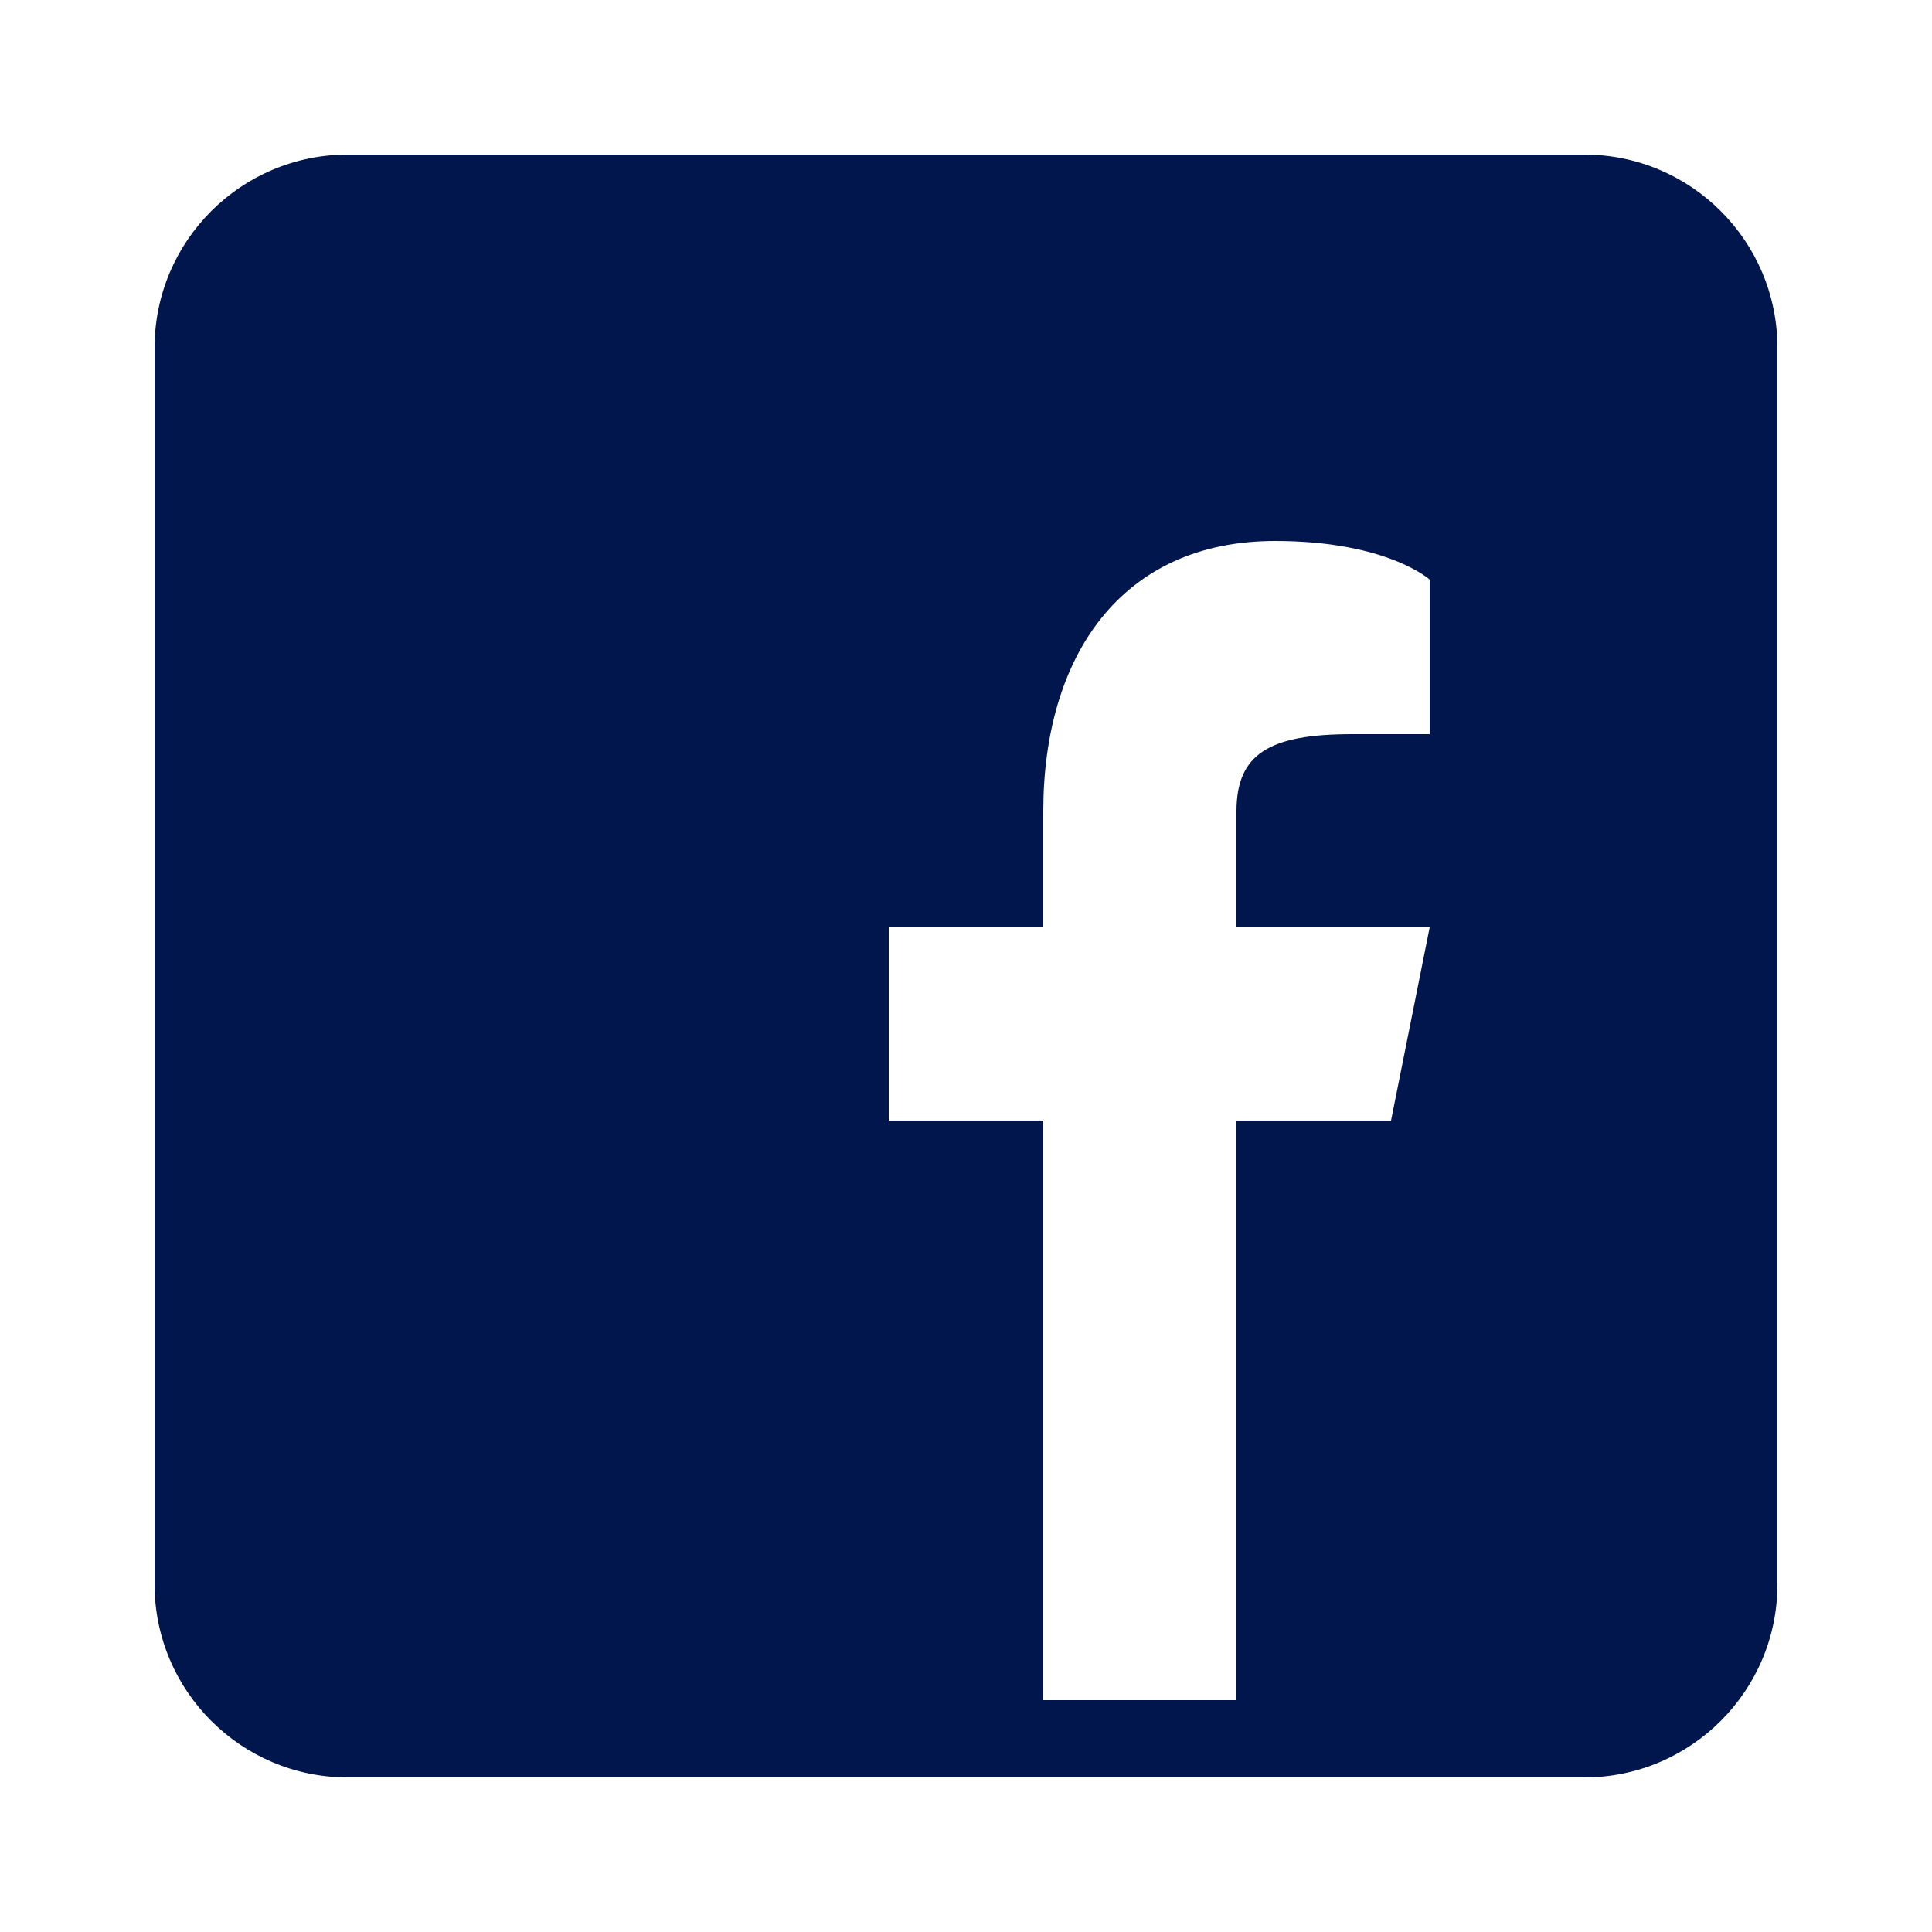
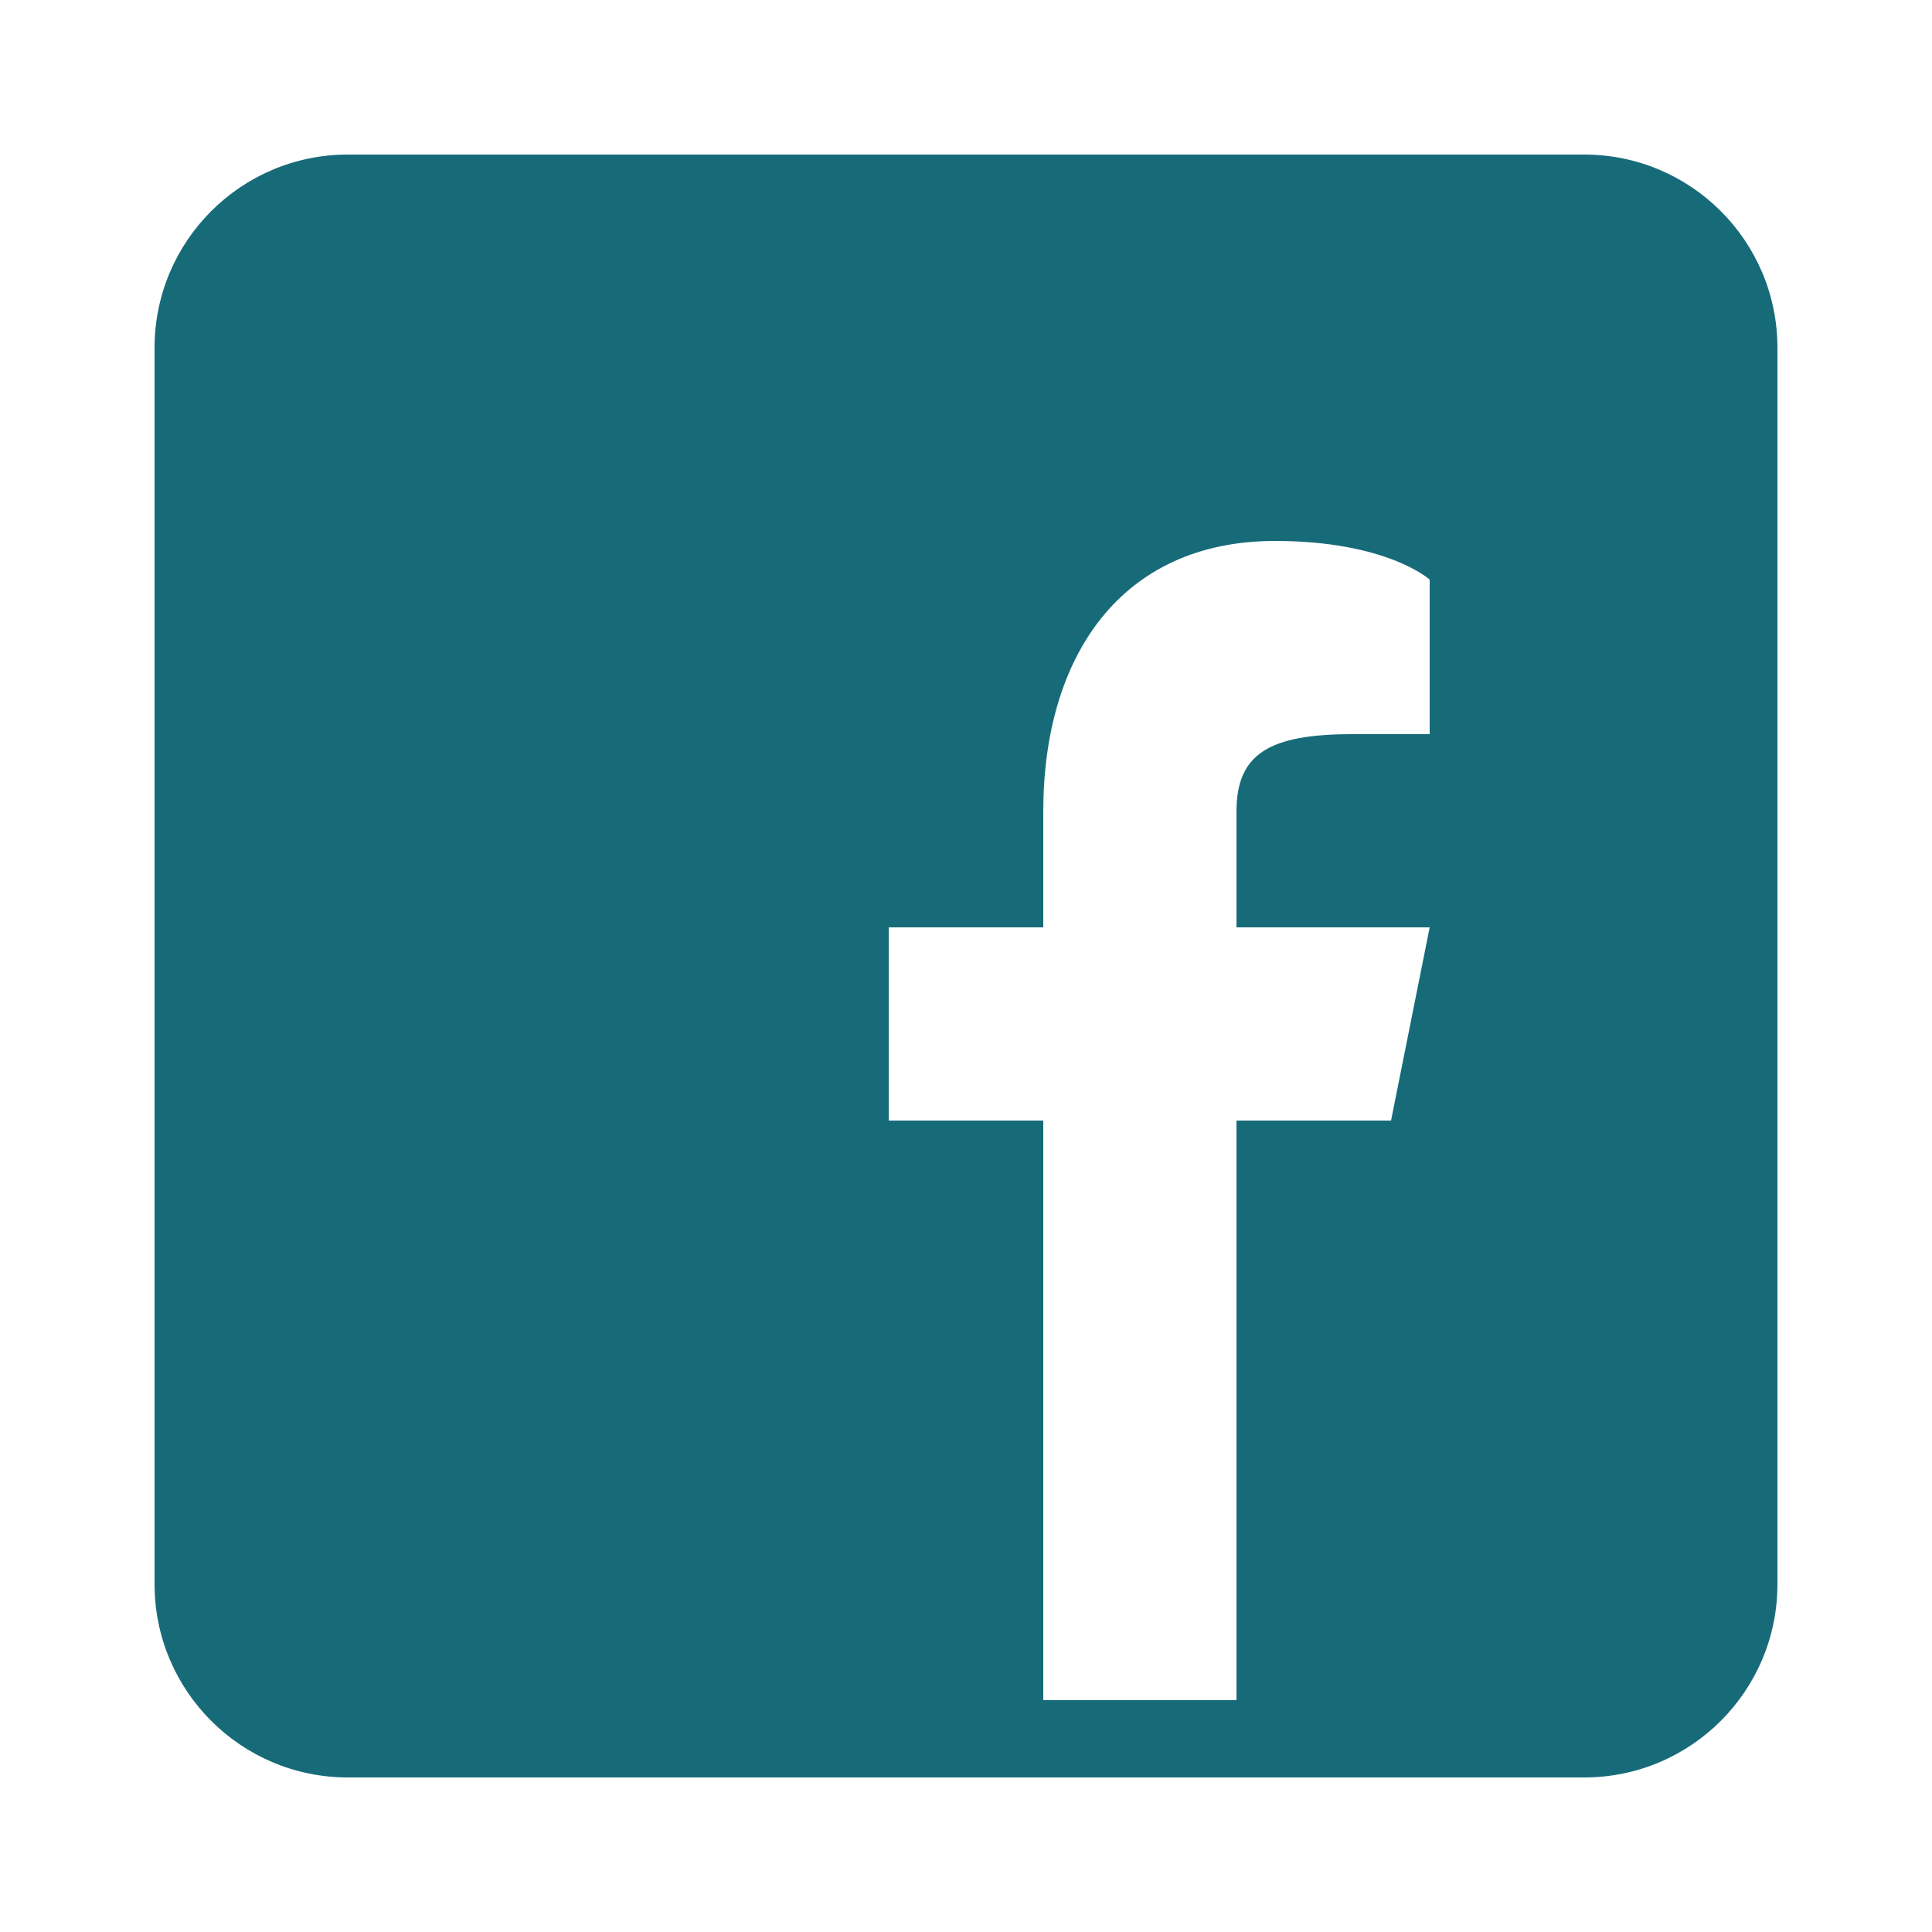
- <svg xmlns="http://www.w3.org/2000/svg" viewBox="0,0,256,256" width="50px" height="50px">
-   <g fill="#01164d" fill-rule="nonzero" stroke="none" stroke-width="1" stroke-linecap="butt" stroke-linejoin="miter" stroke-miterlimit="10" stroke-dasharray="" stroke-dashoffset="0" font-family="none" font-weight="none" font-size="none" text-anchor="none" style="mix-blend-mode: normal">
+ <svg xmlns="http://www.w3.org/2000/svg" x="0px" y="0px" width="100" height="100" viewBox="0,0,256,256">
+   <g fill="#176b79" fill-rule="nonzero" stroke="none" stroke-width="1" stroke-linecap="butt" stroke-linejoin="miter" stroke-miterlimit="10" stroke-dasharray="" stroke-dashoffset="0" font-family="none" font-weight="none" font-size="none" text-anchor="none" style="mix-blend-mode: normal">
    <g transform="scale(5.12,5.12)">
      <path d="M41,4h-32c-2.76,0 -5,2.24 -5,5v32c0,2.76 2.24,5 5,5h32c2.76,0 5,-2.24 5,-5v-32c0,-2.76 -2.24,-5 -5,-5zM37,19h-2c-2.14,0 -3,0.5 -3,2v3h5l-1,5h-4v15h-5v-15h-4v-5h4v-3c0,-4 2,-7 6,-7c2.9,0 4,1 4,1z" />
    </g>
  </g>
</svg>
